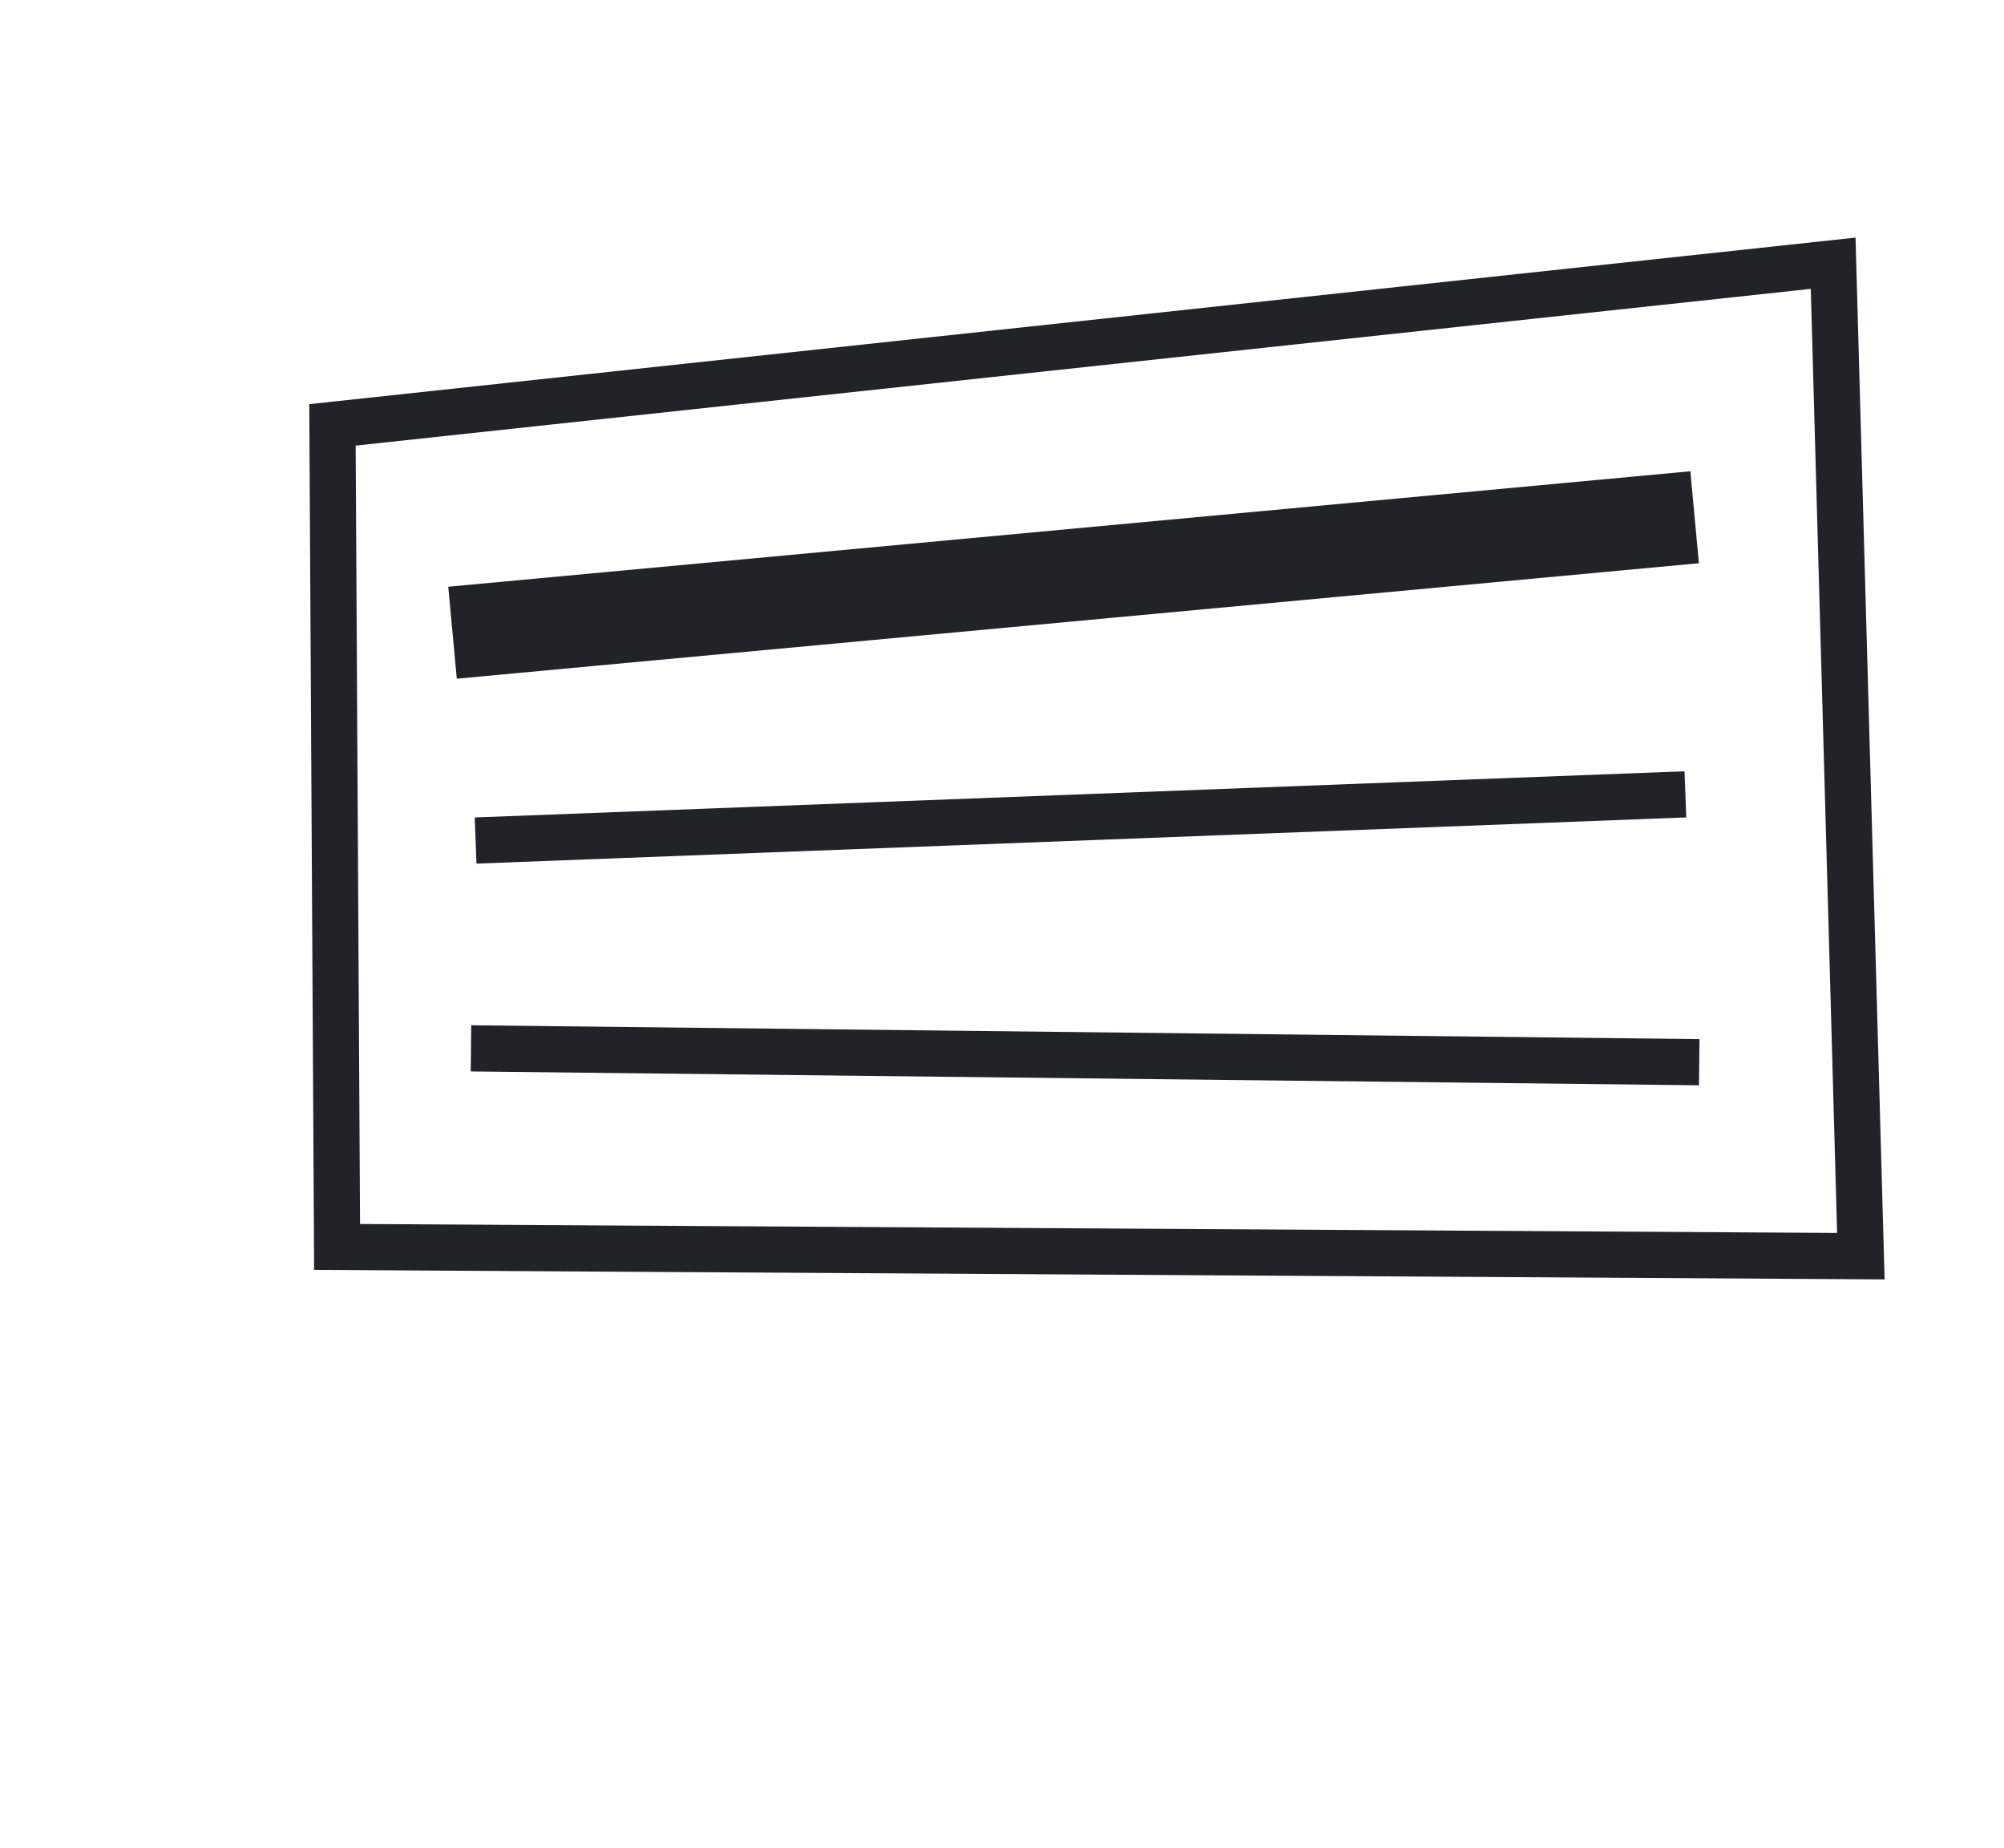
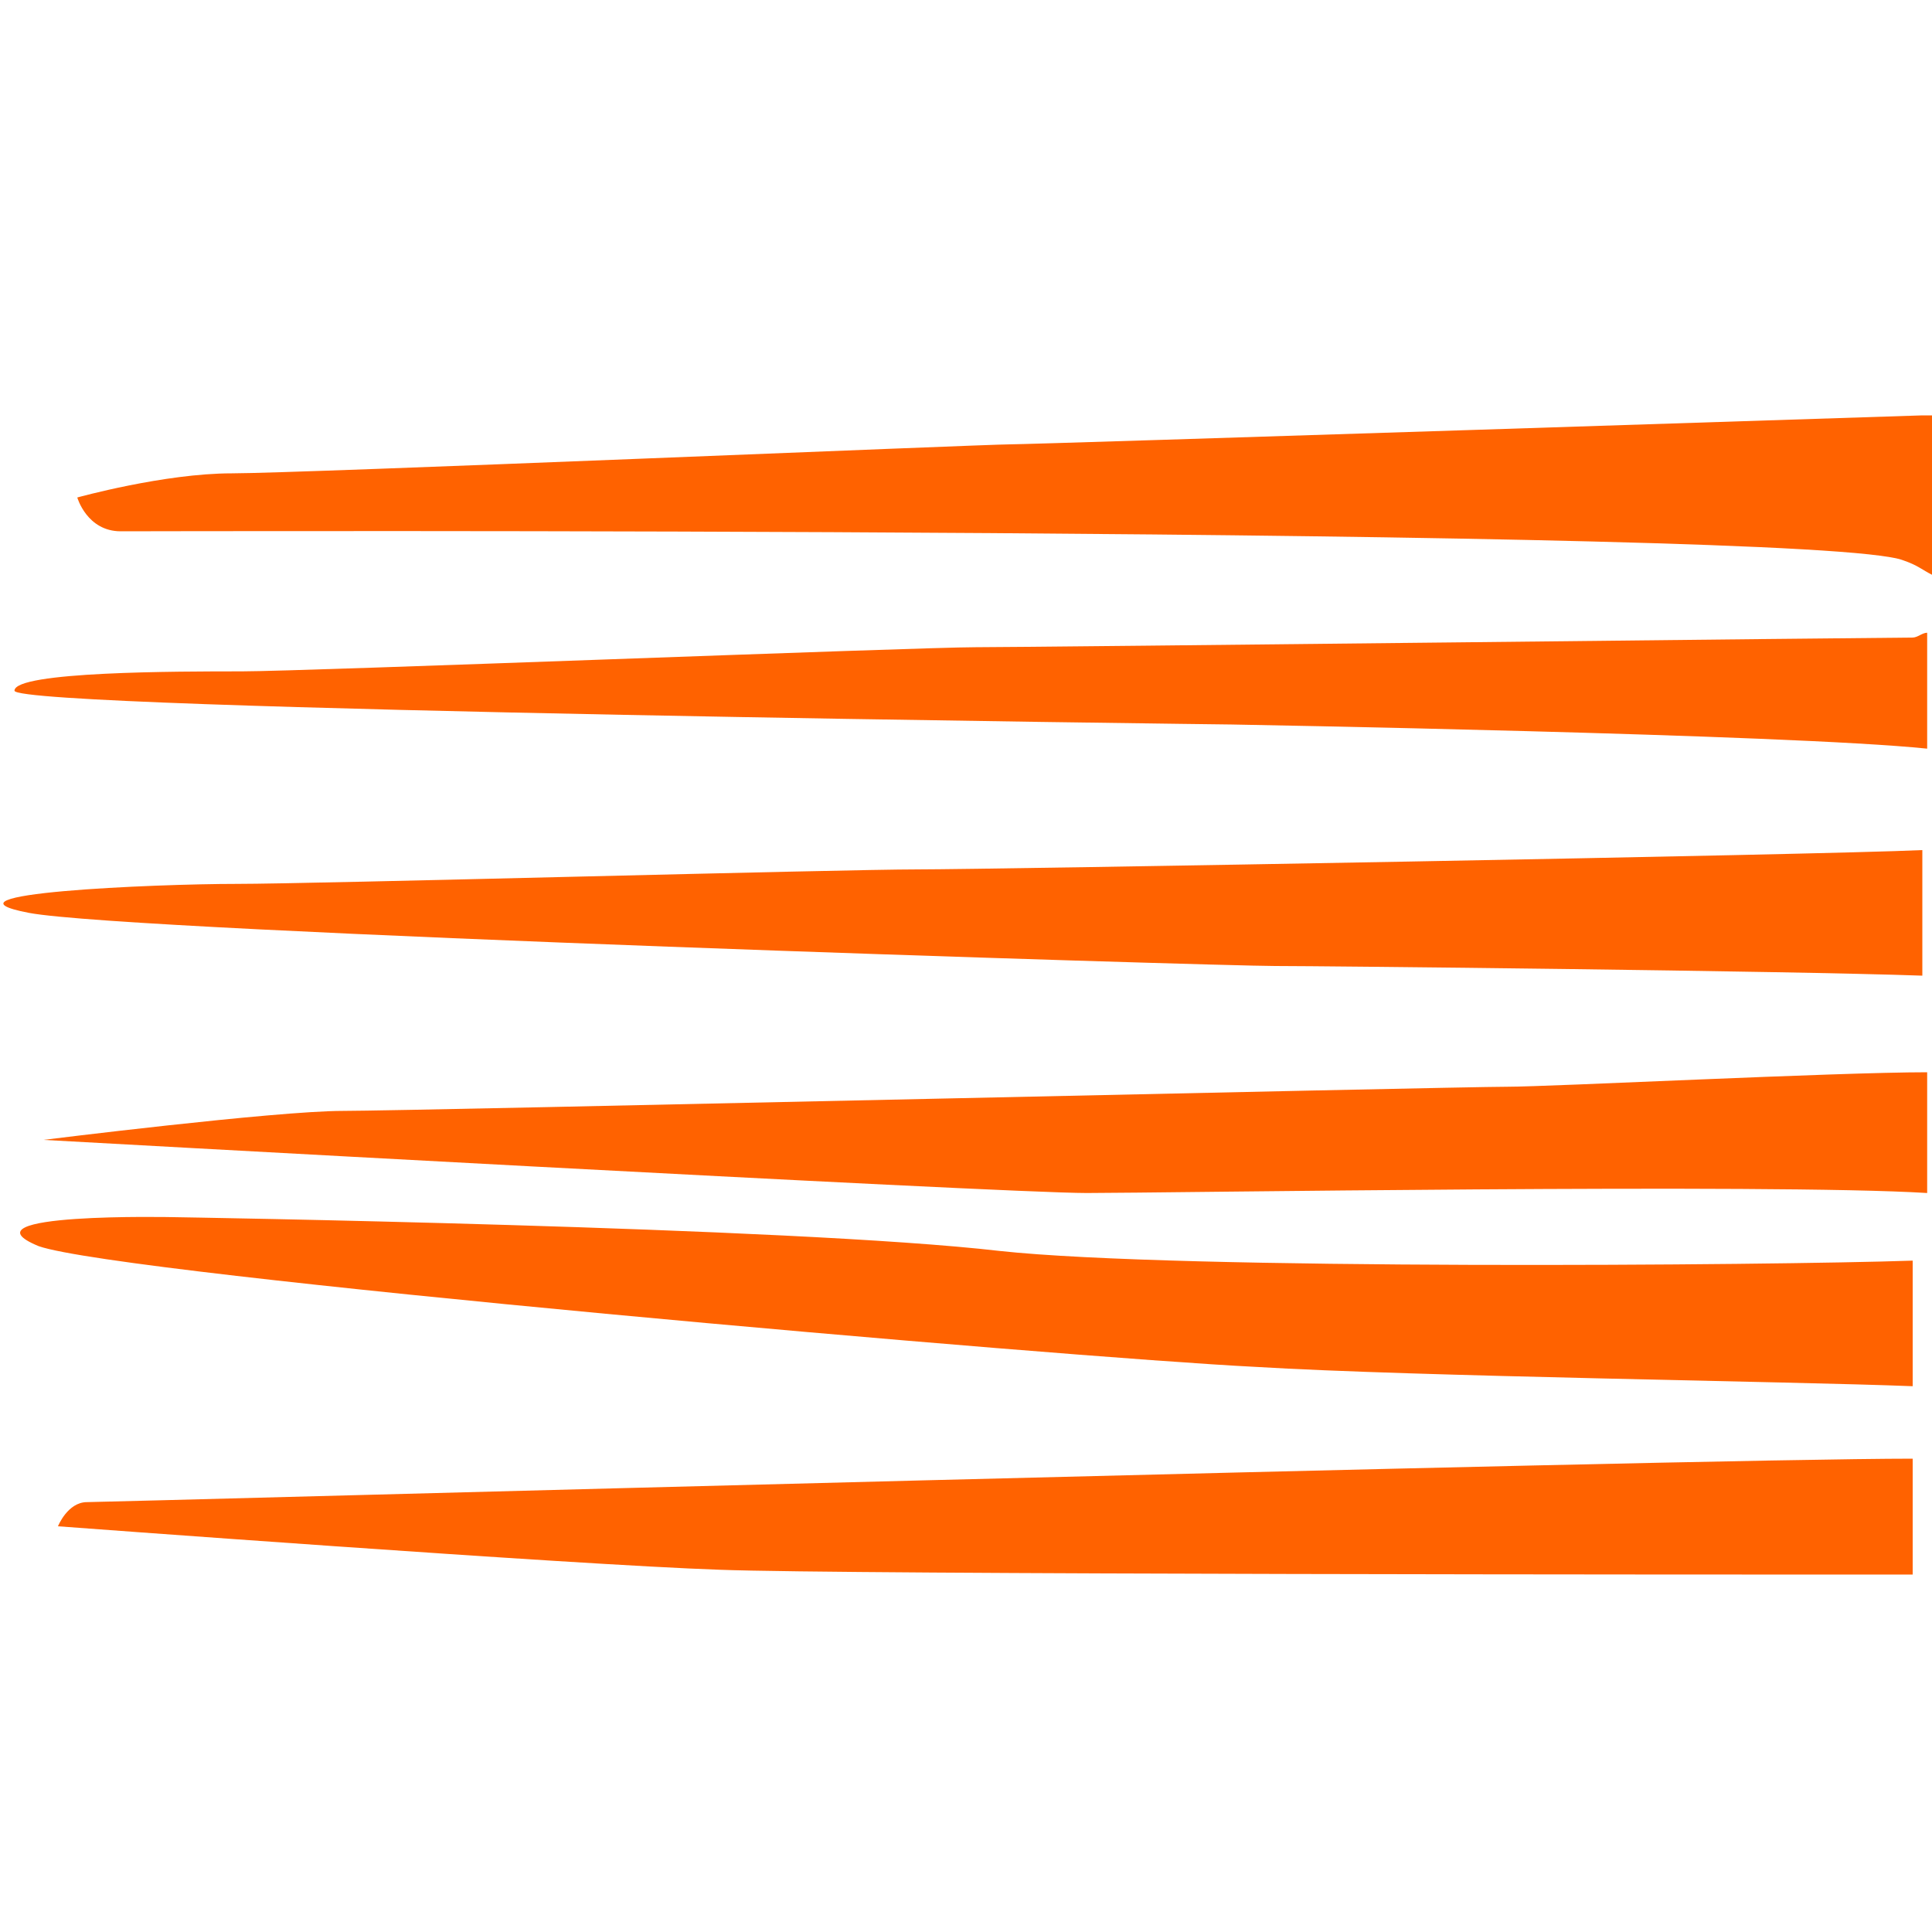
- <svg xmlns="http://www.w3.org/2000/svg" version="1.1" id="Layer_1" x="0px" y="0px" width="43.4px" height="40px" viewBox="0 0 43.4 40" enable-background="new 0 0 43.4 40" xml:space="preserve">
-   <polygon fill="none" stroke="#202428" stroke-miterlimit="10" points="7.2,9.2 7.3,27 40.3,27.2 39.7,5.7 " />
-   <line fill="none" stroke="#202428" stroke-width="2" stroke-miterlimit="10" x1="9.8" y1="13.7" x2="36.7" y2="11.2" />
-   <line fill="none" stroke="#202428" stroke-miterlimit="10" x1="10.3" y1="18.2" x2="36.5" y2="17.2" />
-   <line fill="none" stroke="#202428" stroke-miterlimit="10" x1="10.2" y1="22.7" x2="36.8" y2="23" />
+ <svg xmlns="http://www.w3.org/2000/svg" version="1.1" id="Layer_1" x="0px" y="0px" width="40px" height="40px" viewBox="1.7 0 40 40" enable-background="new 1.7 0 40 40" xml:space="preserve">
+   <path fill="#FF6200" d="M22.4,25.9c-4.3-0.5-17.1-0.7-17.1-0.7s-4.5-0.1-2.8,0.6c1.7,0.6,21.2,2.3,25.2,2.5  c3.3,0.2,11.1,0.3,13.6,0.4l0-2.6C38.4,26.2,26.1,26.3,22.4,25.9z" />
+   <path fill="#FF6200" d="M41.5,8.6c0,0-18.4,0.6-18.9,0.6c-0.5,0-14.7,0.6-16.1,0.6s-3.2,0.5-3.2,0.5s0.2,0.7,0.9,0.7  s35.1-0.1,36.9,0.6c0.3,0.1,0.4,0.2,0.6,0.3l0.1-3.3C41.6,8.6,41.5,8.6,41.5,8.6z" />
+   <path fill="#FF6200" d="M32.9,22.5c-1.1,0-22.7,0.5-24.1,0.5s-6.2,0.6-6.2,0.6s19.8,1.1,21.6,1.1c1.5,0,14.2-0.2,17.4,0l0-2.5  C39.7,22.2,33.8,22.5,32.9,22.5z" />
+   <path fill="#FF6200" d="M3.5,31.1c-0.4,0-0.6,0.5-0.6,0.5s10.7,0.8,13.7,0.9c2.6,0.1,20.7,0.1,24.7,0.1l0-2.4  C36.6,30.2,3.9,31.1,3.5,31.1z" />
+   <path fill="#FF6200" d="M41.6,15.5l0-2.4c-0.1,0-0.2,0.1-0.3,0.1c-0.6,0-18.2,0.2-19.4,0.2c-1.2,0-13.9,0.5-15.2,0.5s-4.7,0-4.7,0.4  c0,0.4,25.2,0.7,25.2,0.7S38.7,15.2,41.6,15.5z" />
+   <path fill="#FF6200" d="M20.7,18c-1.6,0-12.5,0.3-14.1,0.3c-1.7,0-6.4,0.2-4.3,0.6S26.9,20,28.1,20c1,0,10.6,0.1,13.4,0.2l0-2.6  C39.4,17.7,22.2,18,20.7,18z" />
</svg>
